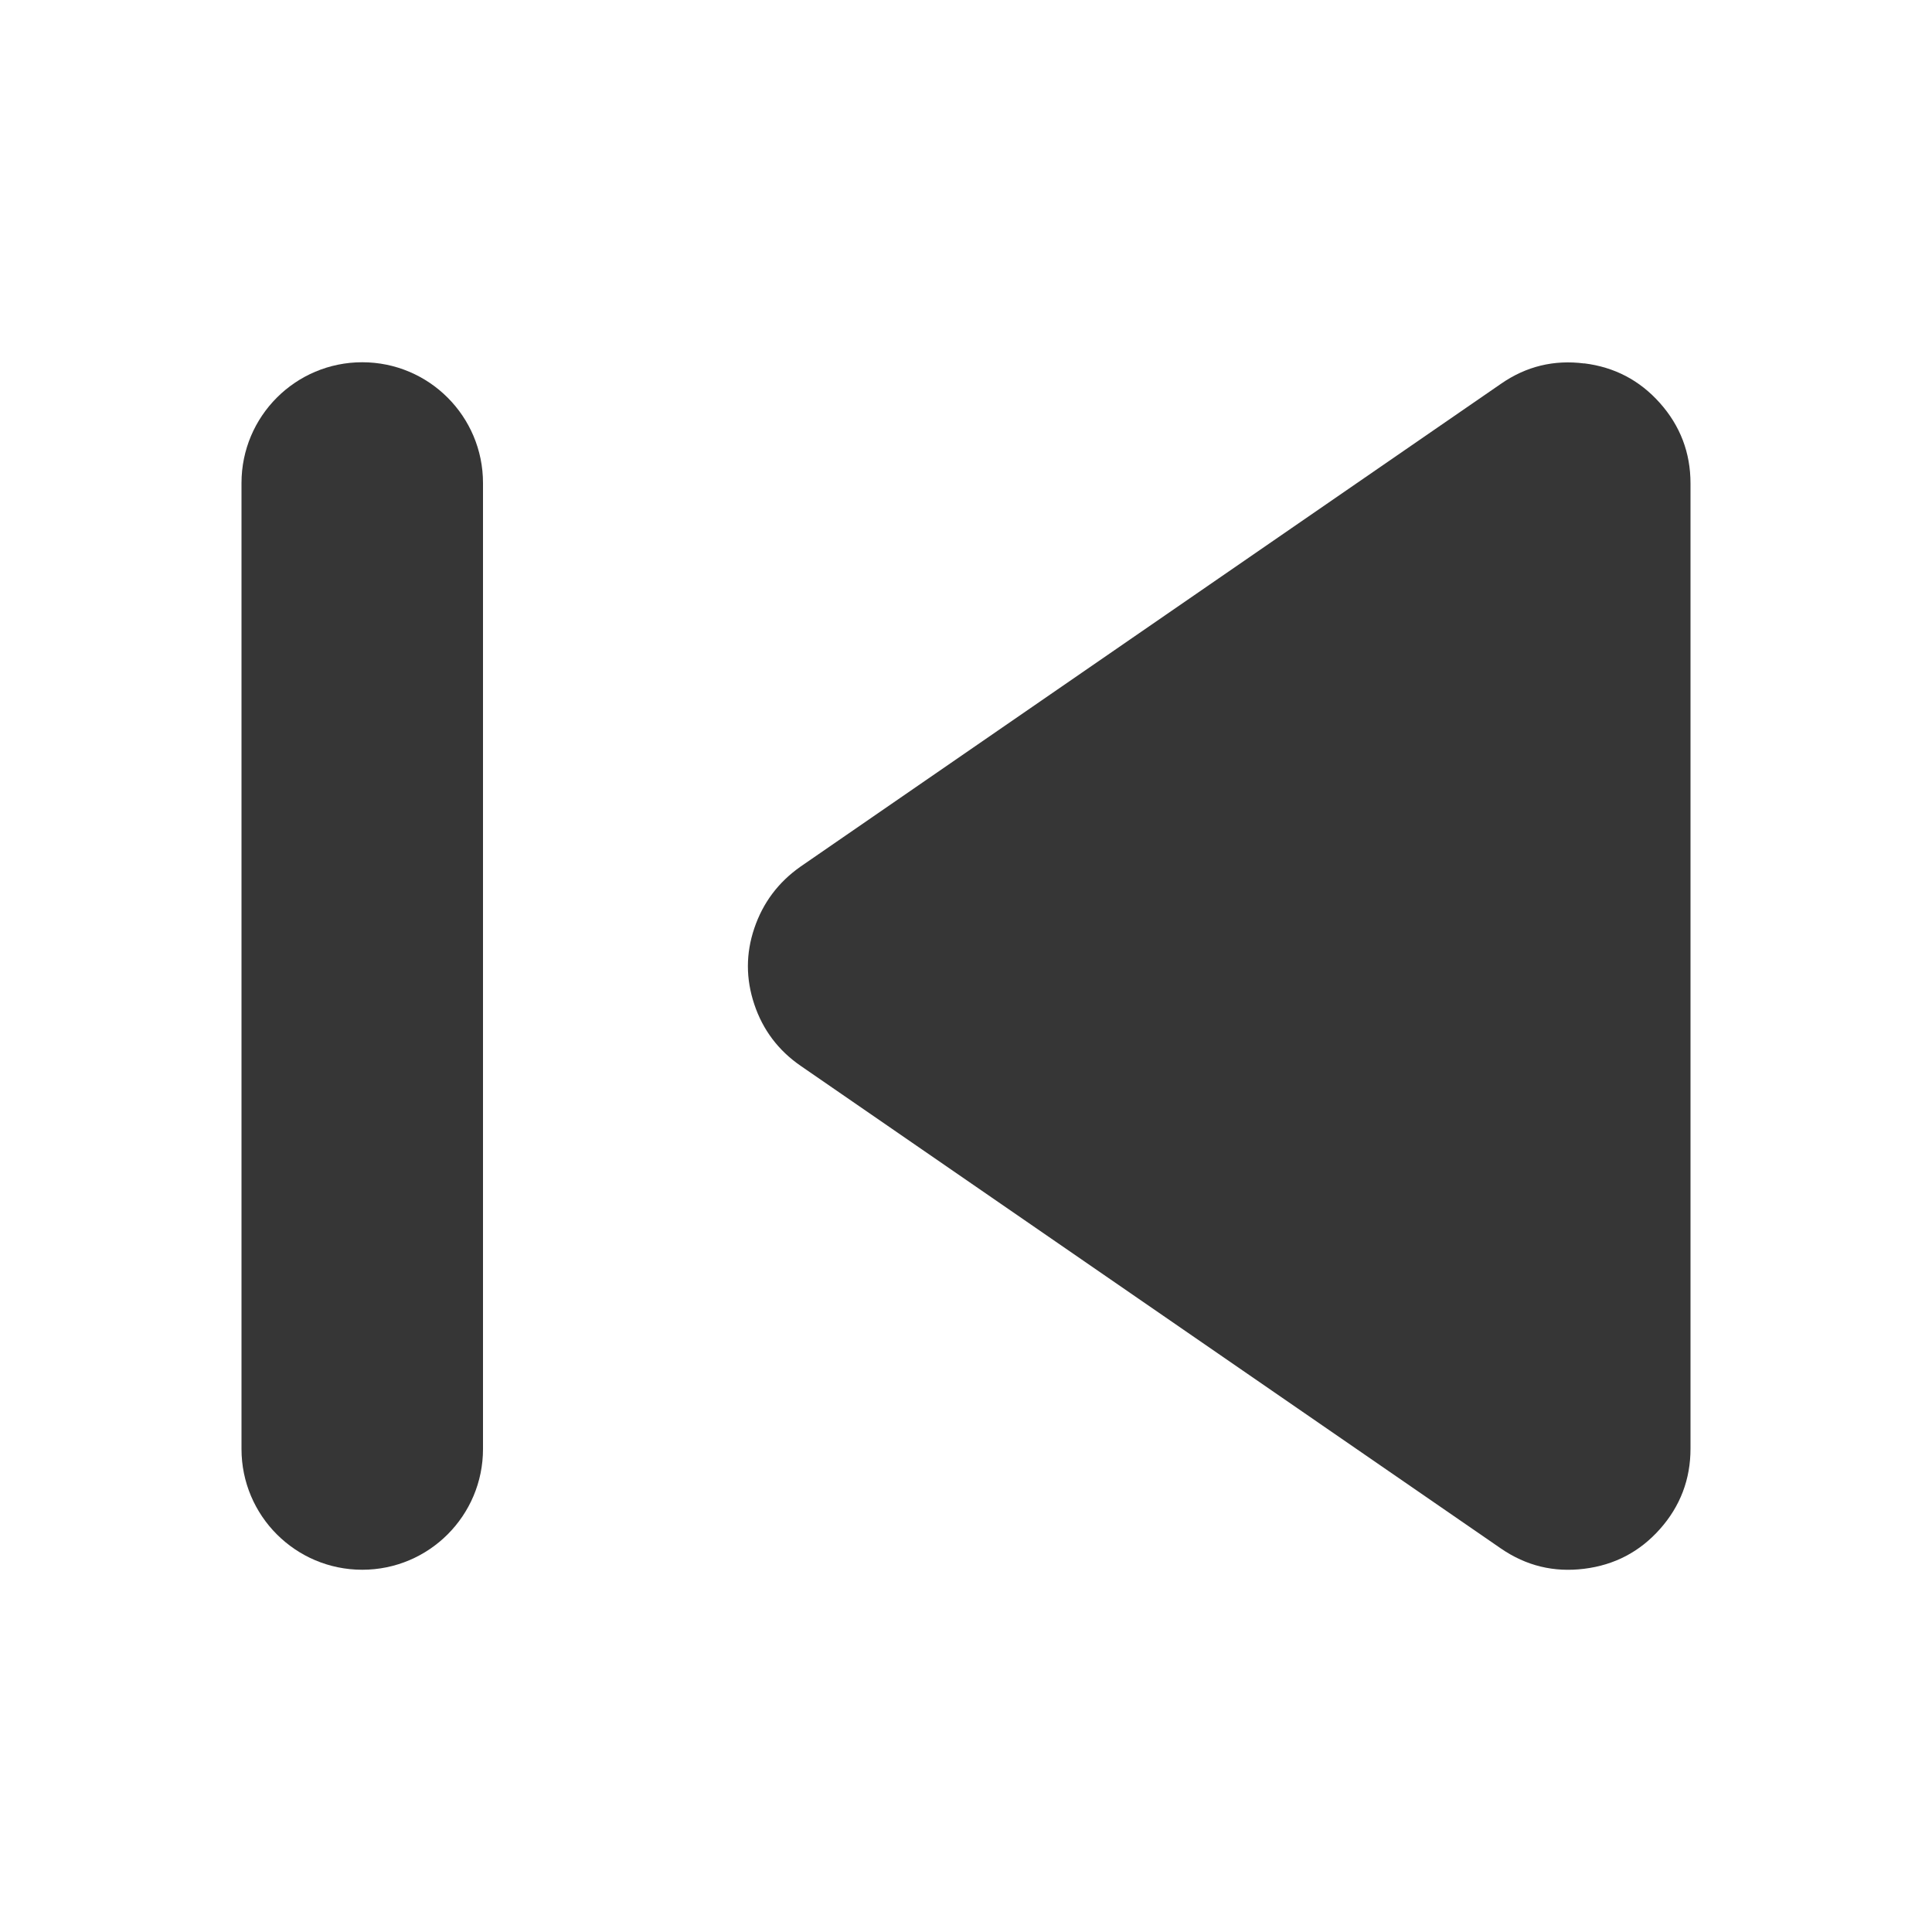
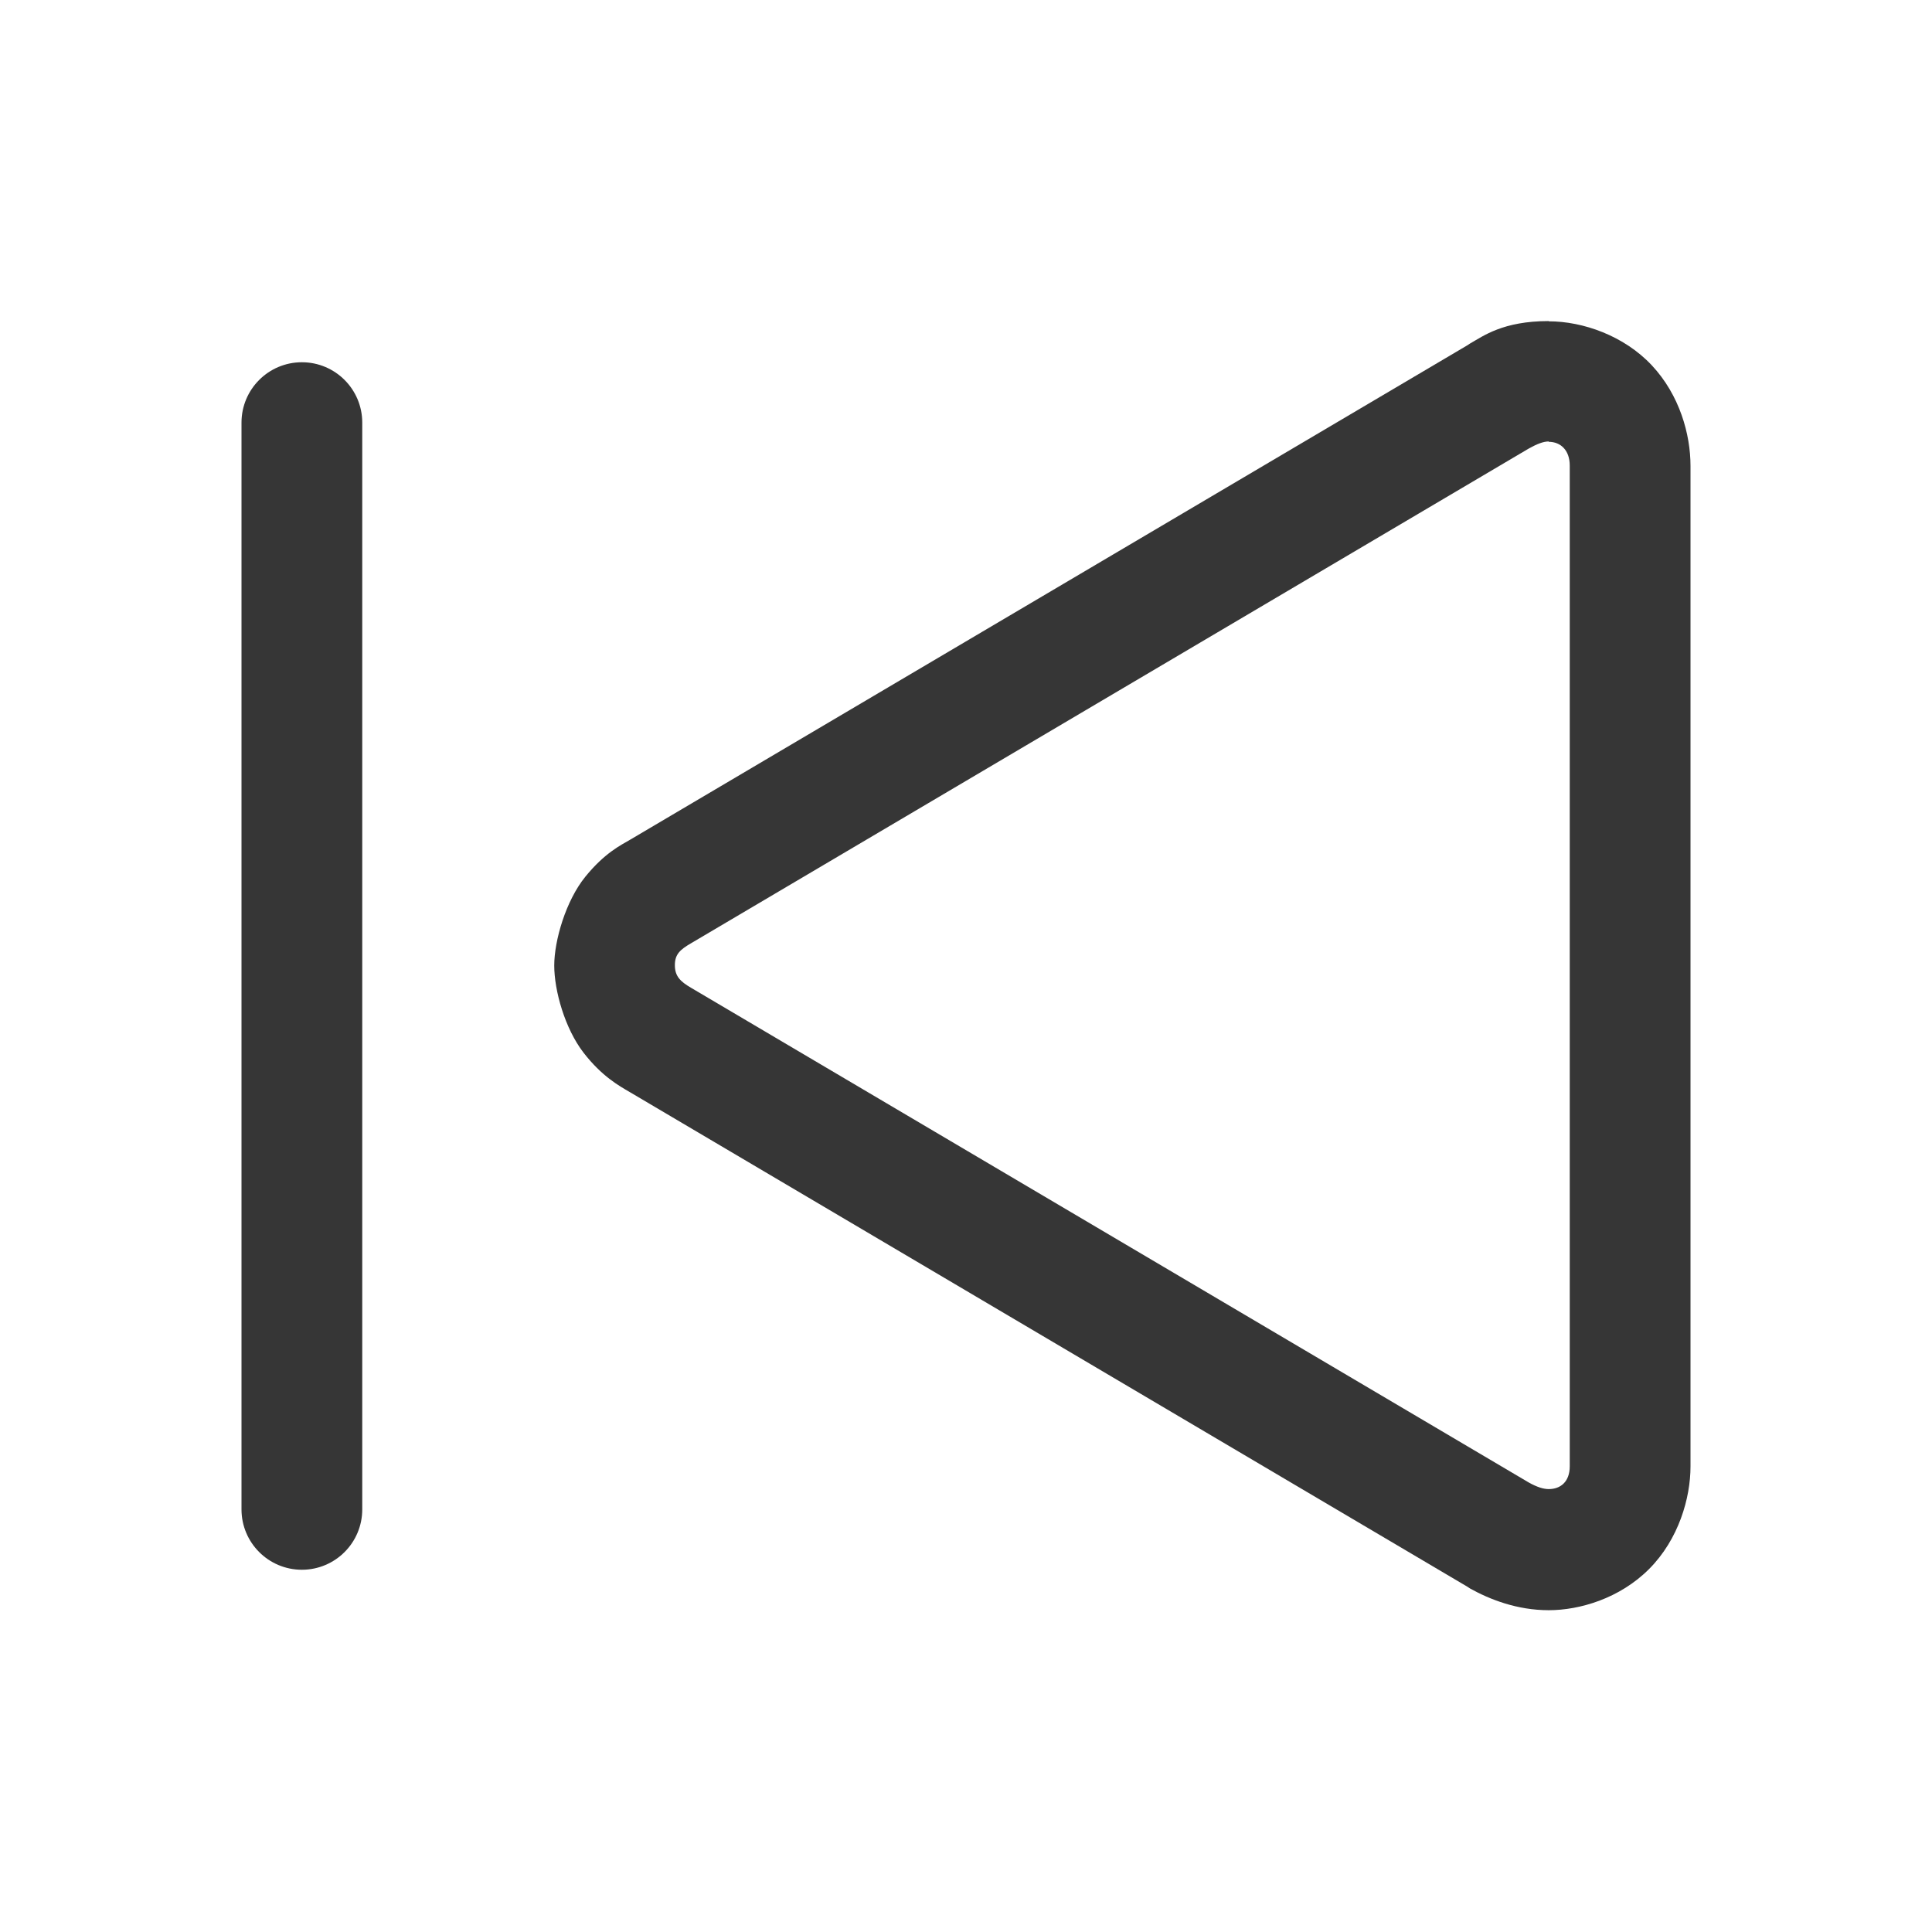
<svg xmlns="http://www.w3.org/2000/svg" width="16" height="16" enable-background="new" version="1.1">
-   <path d="m13.119 3.009c0.251 0.031 0.46 0.14 0.628 0.329s0.253 0.411 0.253 0.665v7.995c0 0.253-0.085 0.476-0.253 0.665-0.168 0.189-0.377 0.298-0.628 0.329-0.251 0.031-0.479-0.024-0.689-0.168l-5.799-3.997c-0.185-0.127-0.314-0.299-0.384-0.509-0.071-0.212-0.071-0.421 0-0.631 0.071-0.21 0.198-0.38 0.381-0.509l5.803-4c0.209-0.145 0.439-0.2 0.689-0.168z" fill="#363636" stroke-width="1.561" />
-   <rect x="2" y="3" width="2" height="10" rx="1" ry="1" fill="#363636" stroke-linecap="round" stroke-linejoin="round" stroke-width="1.416" />
+   <defs>
+     <style id="current-color-scheme" type="text/css">.ColorScheme-Text {
+         color:#363636;
+       }</style>
+   </defs>
+   <path class="ColorScheme-Text" d="m12.826 2.659c-0.38 1e-7 -0.542 0.124-0.652 0.186-0.007 0.004-0.014 0.009-0.021 0.014l-6.936 4.096c-0.075 0.044-0.209 0.108-0.369 0.305-0.162 0.199-0.258 0.529-0.258 0.736 0 0.208 0.088 0.521 0.242 0.721 0.153 0.198 0.296 0.276 0.385 0.328l6.936 4.096c0.007 0.005 0.014 0.009 0.021 0.014 0.162 0.09 0.388 0.18 0.652 0.18 0.256-5e-6 0.588-0.097 0.832-0.342 0.244-0.245 0.342-0.587 0.342-0.848v-8.287c0-0.261-0.09-0.586-0.32-0.832-0.23-0.246-0.571-0.365-0.854-0.365zm0 1c0.098 0 0.174 0.069 0.174 0.197v8.287c0 0.128-0.076 0.189-0.174 0.189-0.045 0-0.098-0.017-0.166-0.055l-6.936-4.096c-0.091-0.053-0.135-0.097-0.135-0.188s0.044-0.129 0.135-0.182l6.936-4.096c0.068-0.038 0.121-0.059 0.166-0.059z" fill="currentColor" />
+   <rect class="ColorScheme-Text" x="2" y="3" width="1" height="10" rx=".5" ry=".5" fill="currentColor" />
</svg>
